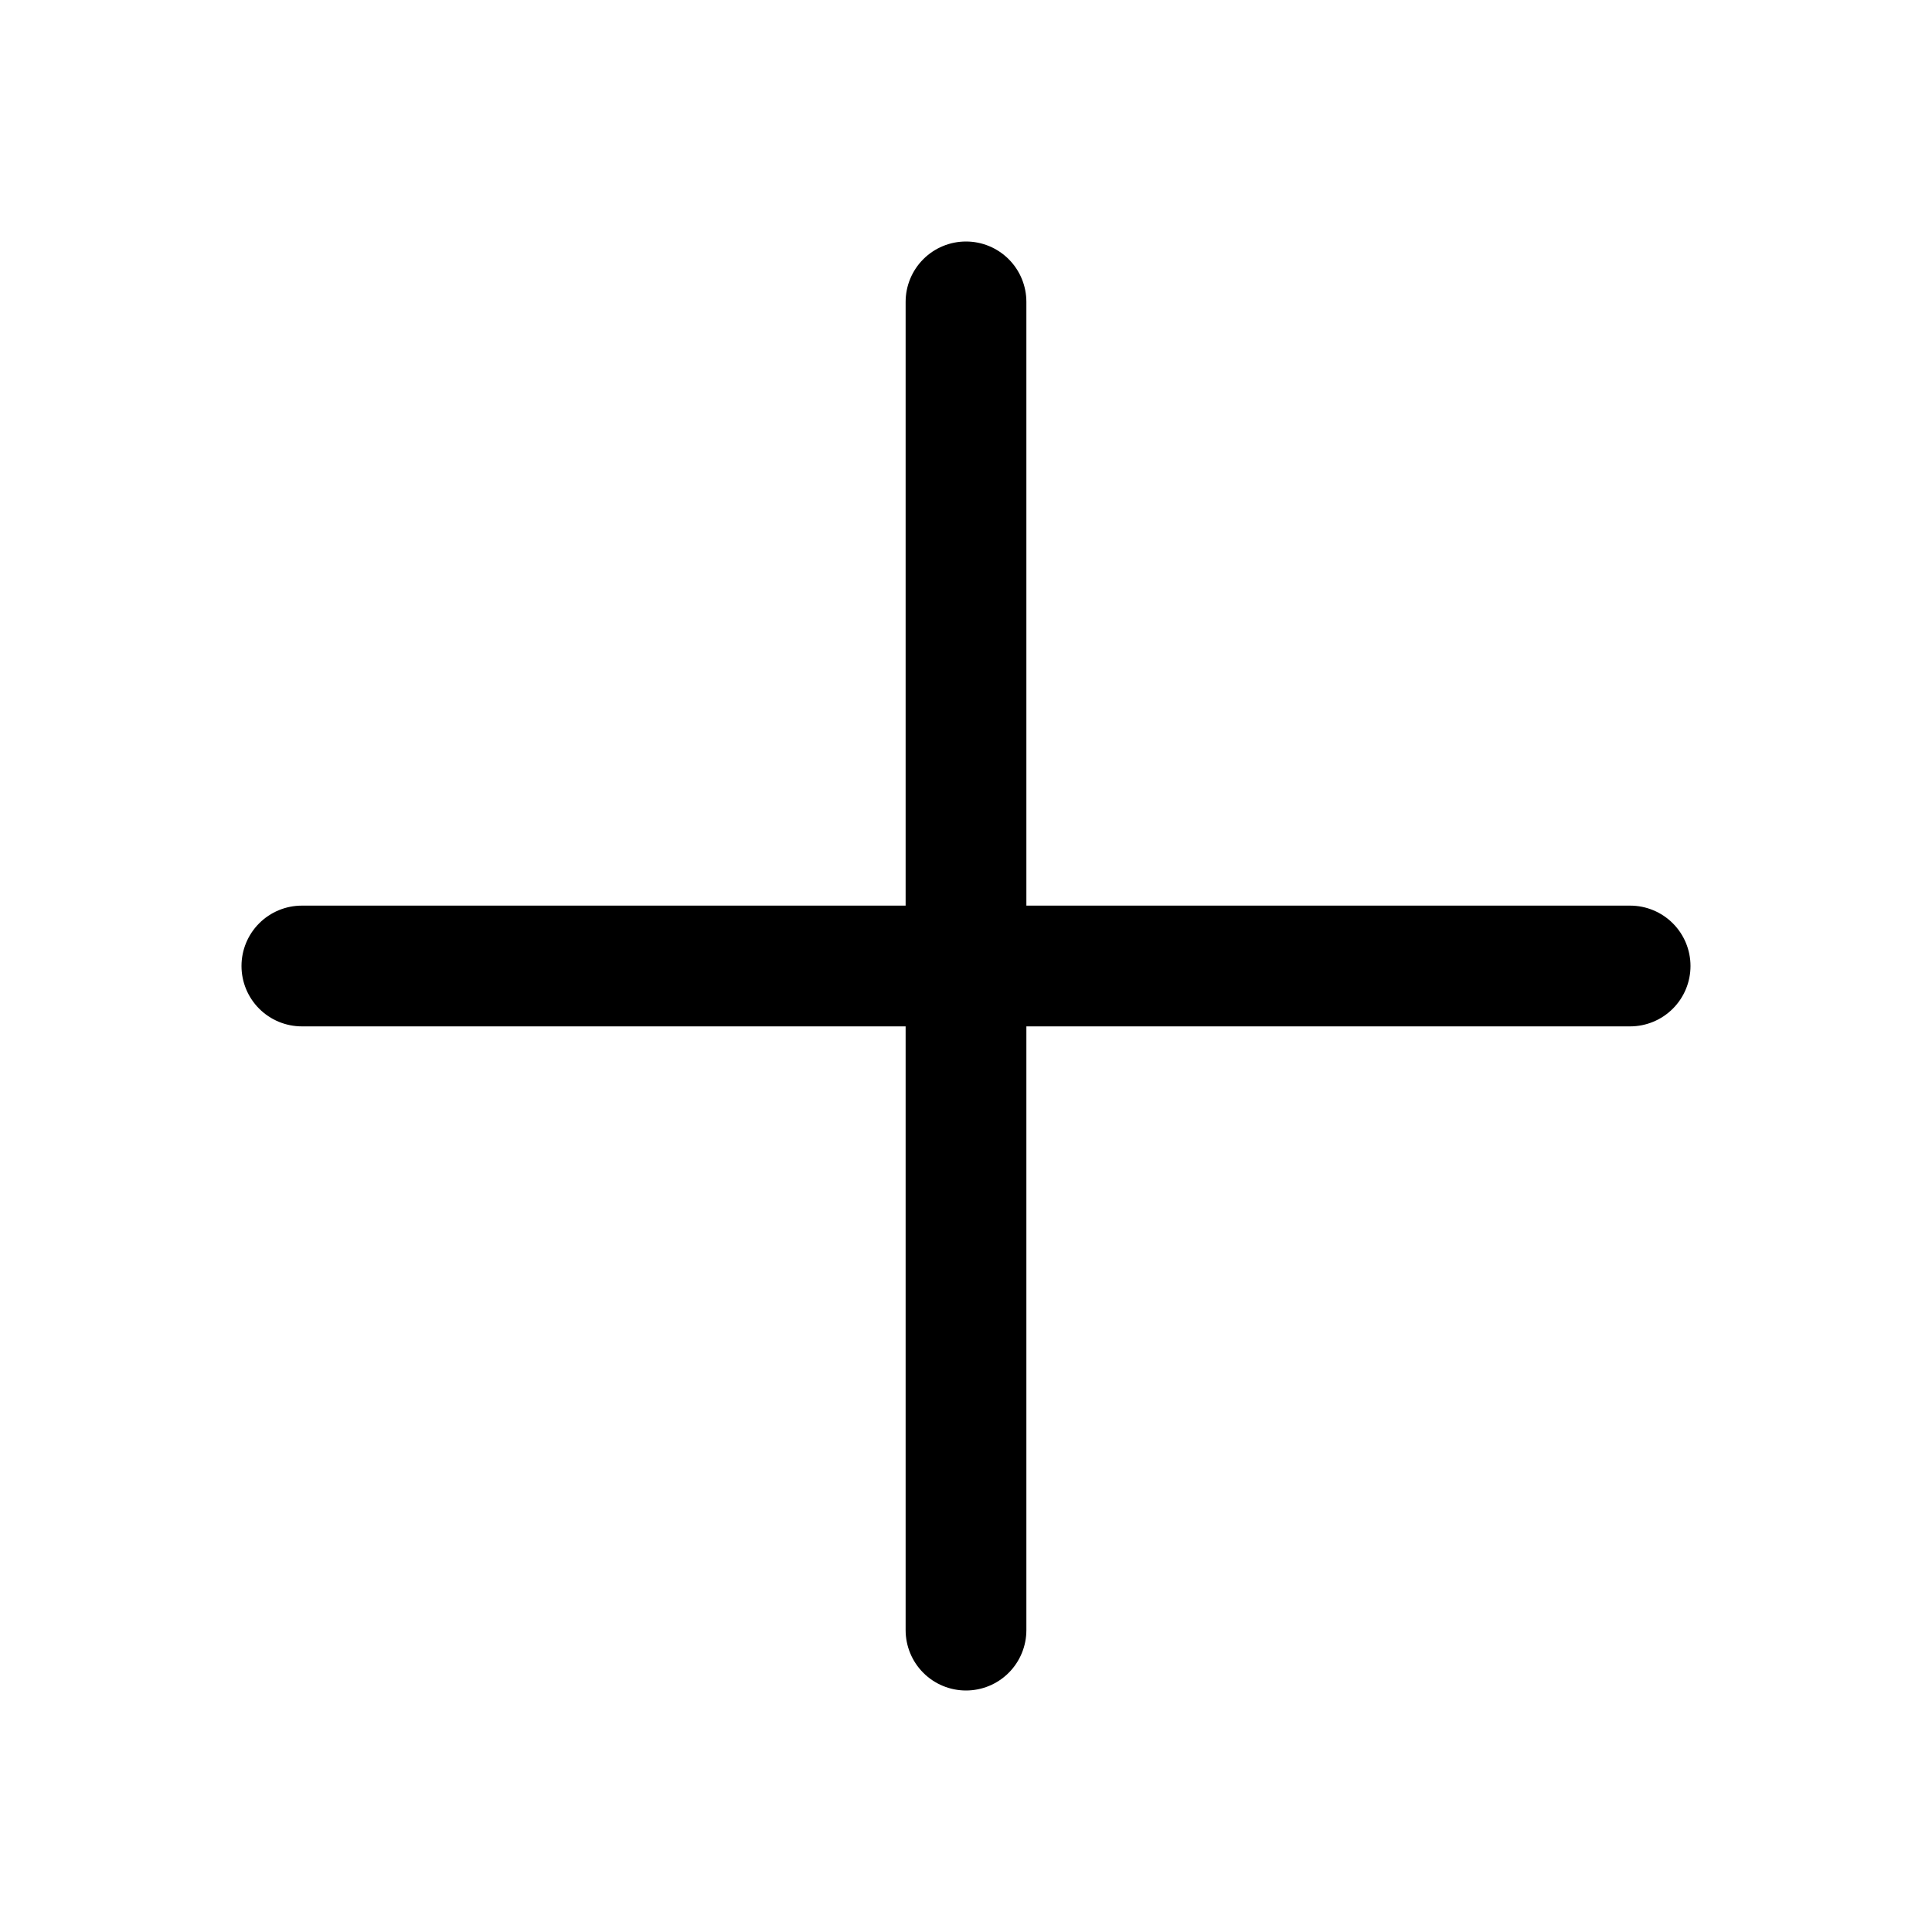
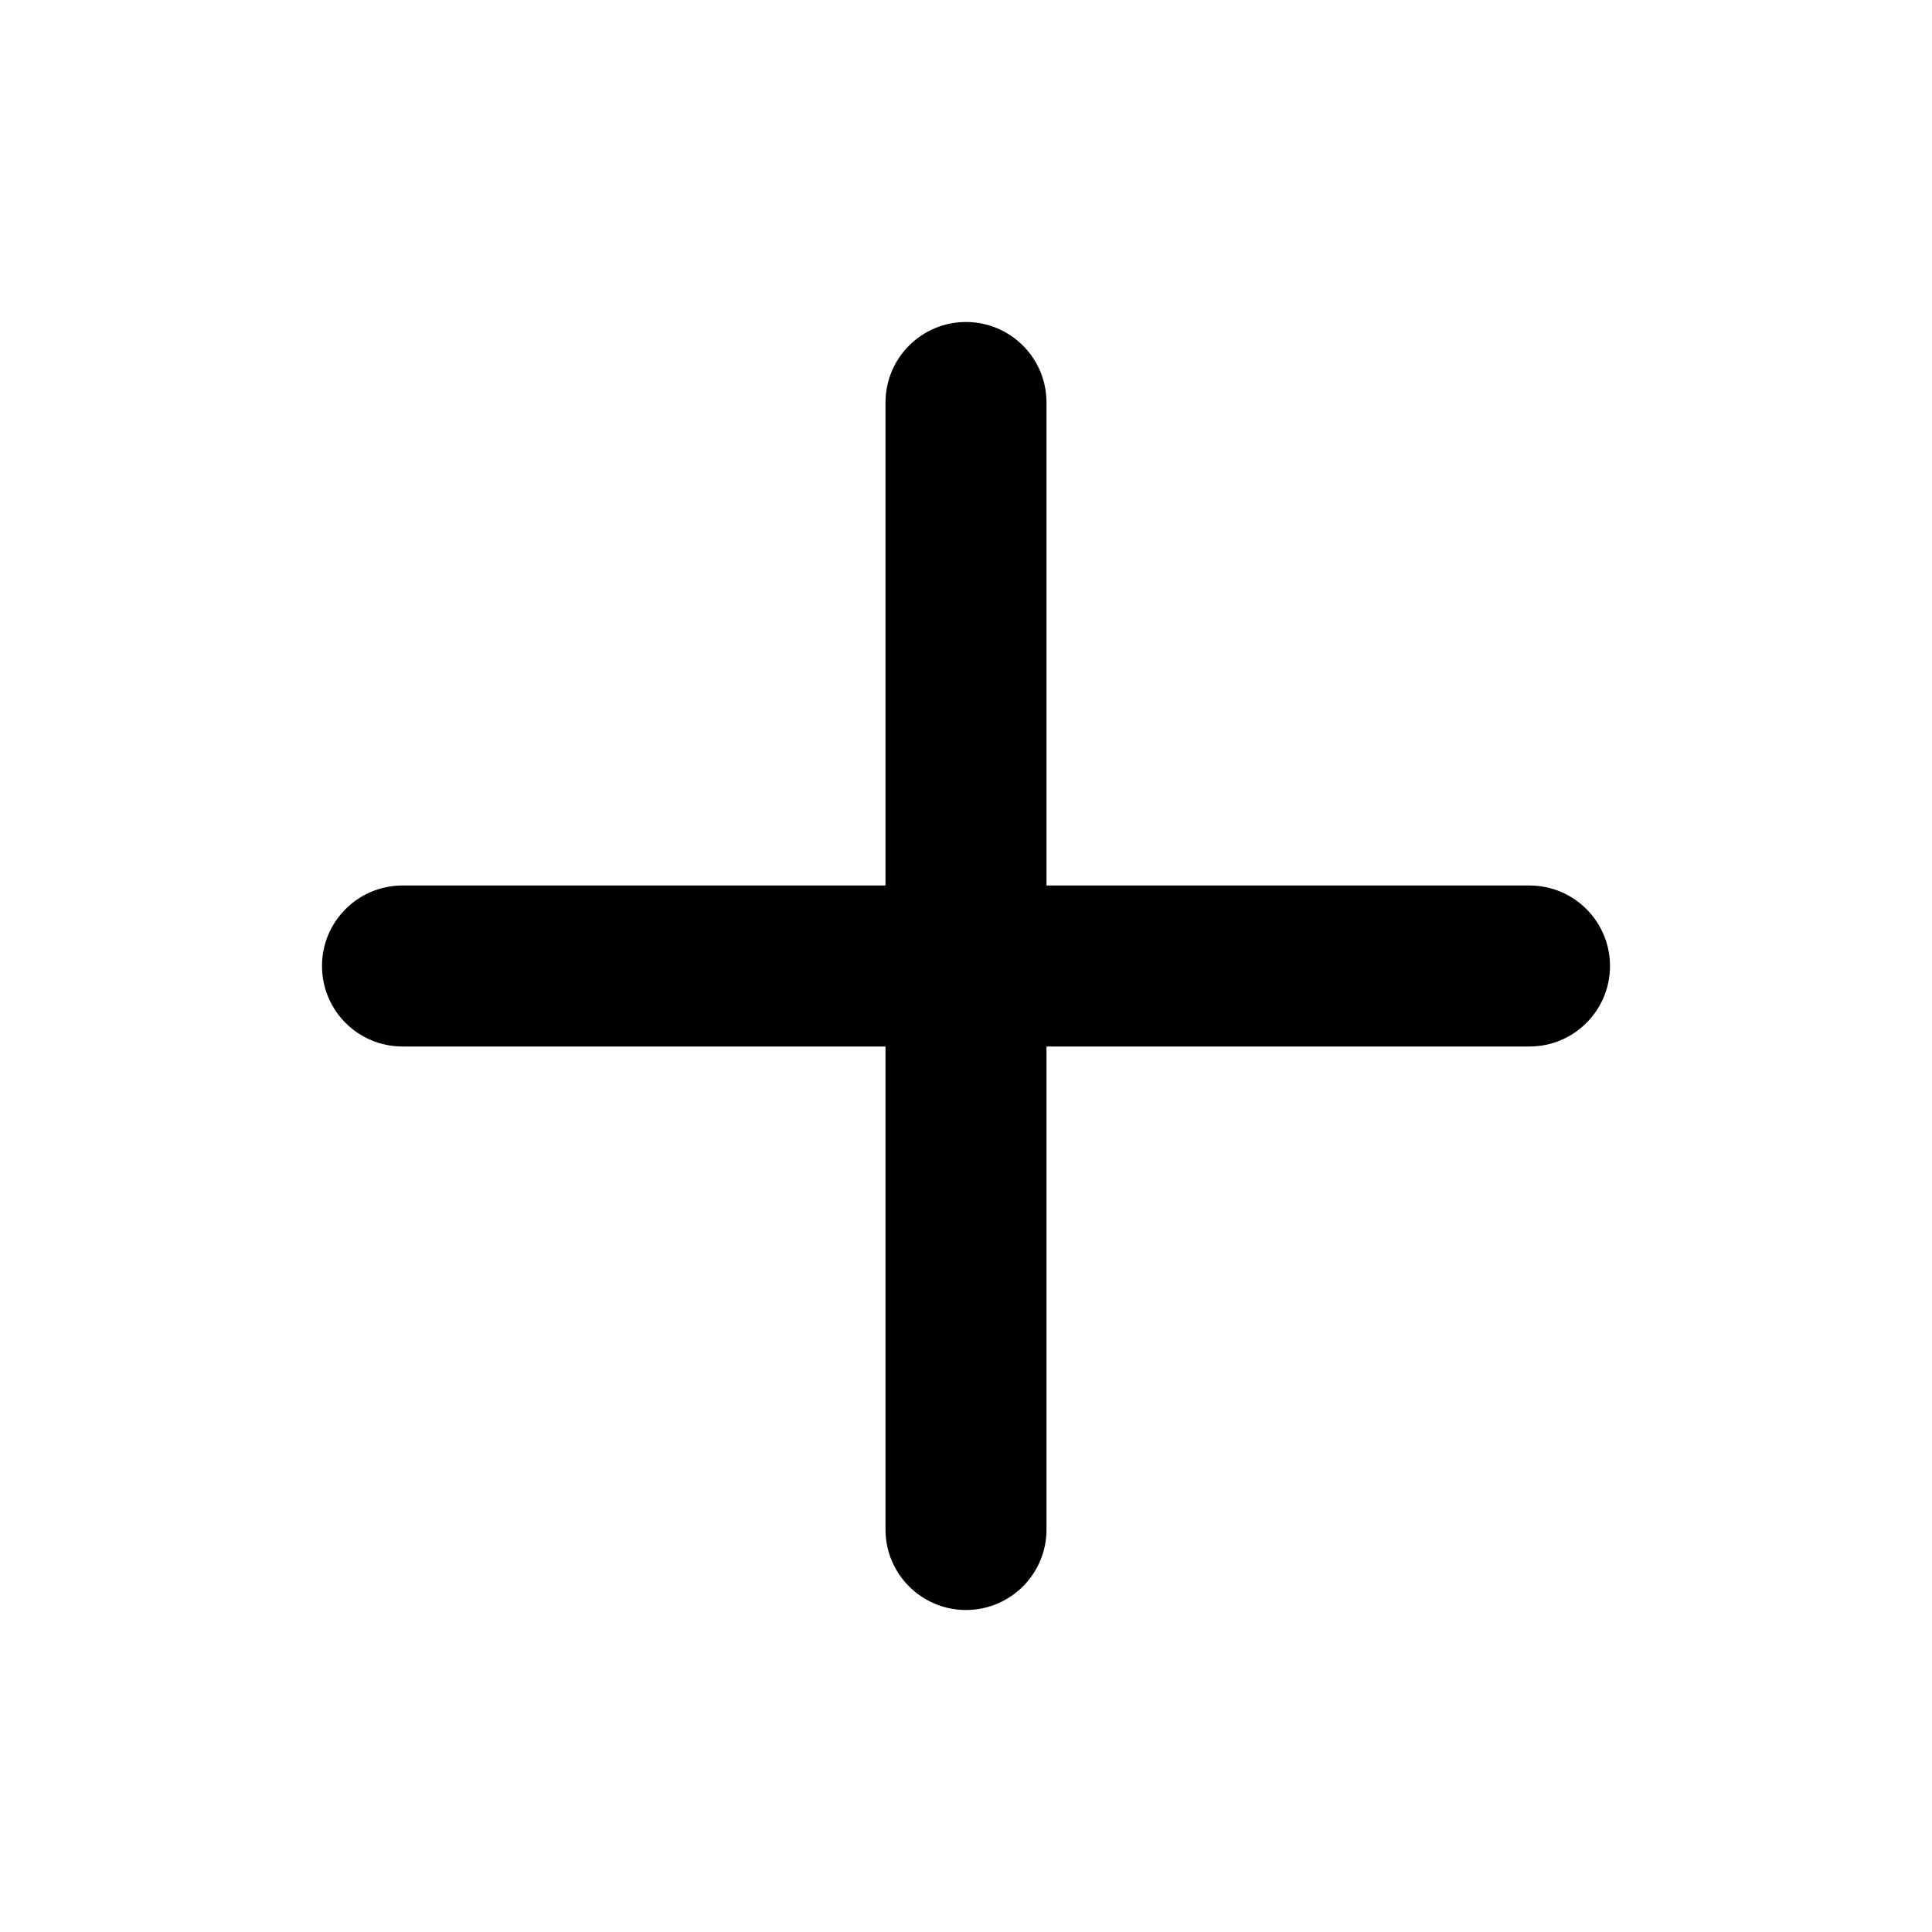
- <svg xmlns="http://www.w3.org/2000/svg" width="256" height="256" viewBox="0 0 256 256" fill="none">
-   <path d="M224 128C224 130.122 223.157 132.157 221.657 133.657C220.157 135.157 218.122 136 216 136H136V216C136 218.122 135.157 220.157 133.657 221.657C132.157 223.157 130.122 224 128 224C125.878 224 123.843 223.157 122.343 221.657C120.843 220.157 120 218.122 120 216V136H40C37.878 136 35.843 135.157 34.343 133.657C32.843 132.157 32 130.122 32 128C32 125.878 32.843 123.843 34.343 122.343C35.843 120.843 37.878 120 40 120H120V40C120 37.878 120.843 35.843 122.343 34.343C123.843 32.843 125.878 32 128 32C130.122 32 132.157 32.843 133.657 34.343C135.157 35.843 136 37.878 136 40V120H216C218.122 120 220.157 120.843 221.657 122.343C223.157 123.843 224 125.878 224 128Z" fill="currentColor" />
+ <svg xmlns="http://www.w3.org/2000/svg" width="24" height="24" viewBox="0 0 24 24" fill="currentColor" class="icon icon-tabler icons-tabler-filled icon-tabler-plus">
+   <path stroke="none" d="M0 0h24v24H0z" fill="none" />
+   <path d="M12 4a1 1 0 0 1 1 1v6h6a1 1 0 0 1 0 2h-6v6a1 1 0 0 1 -2 0v-6h-6a1 1 0 0 1 0 -2h6v-6a1 1 0 0 1 1 -1" />
</svg>
